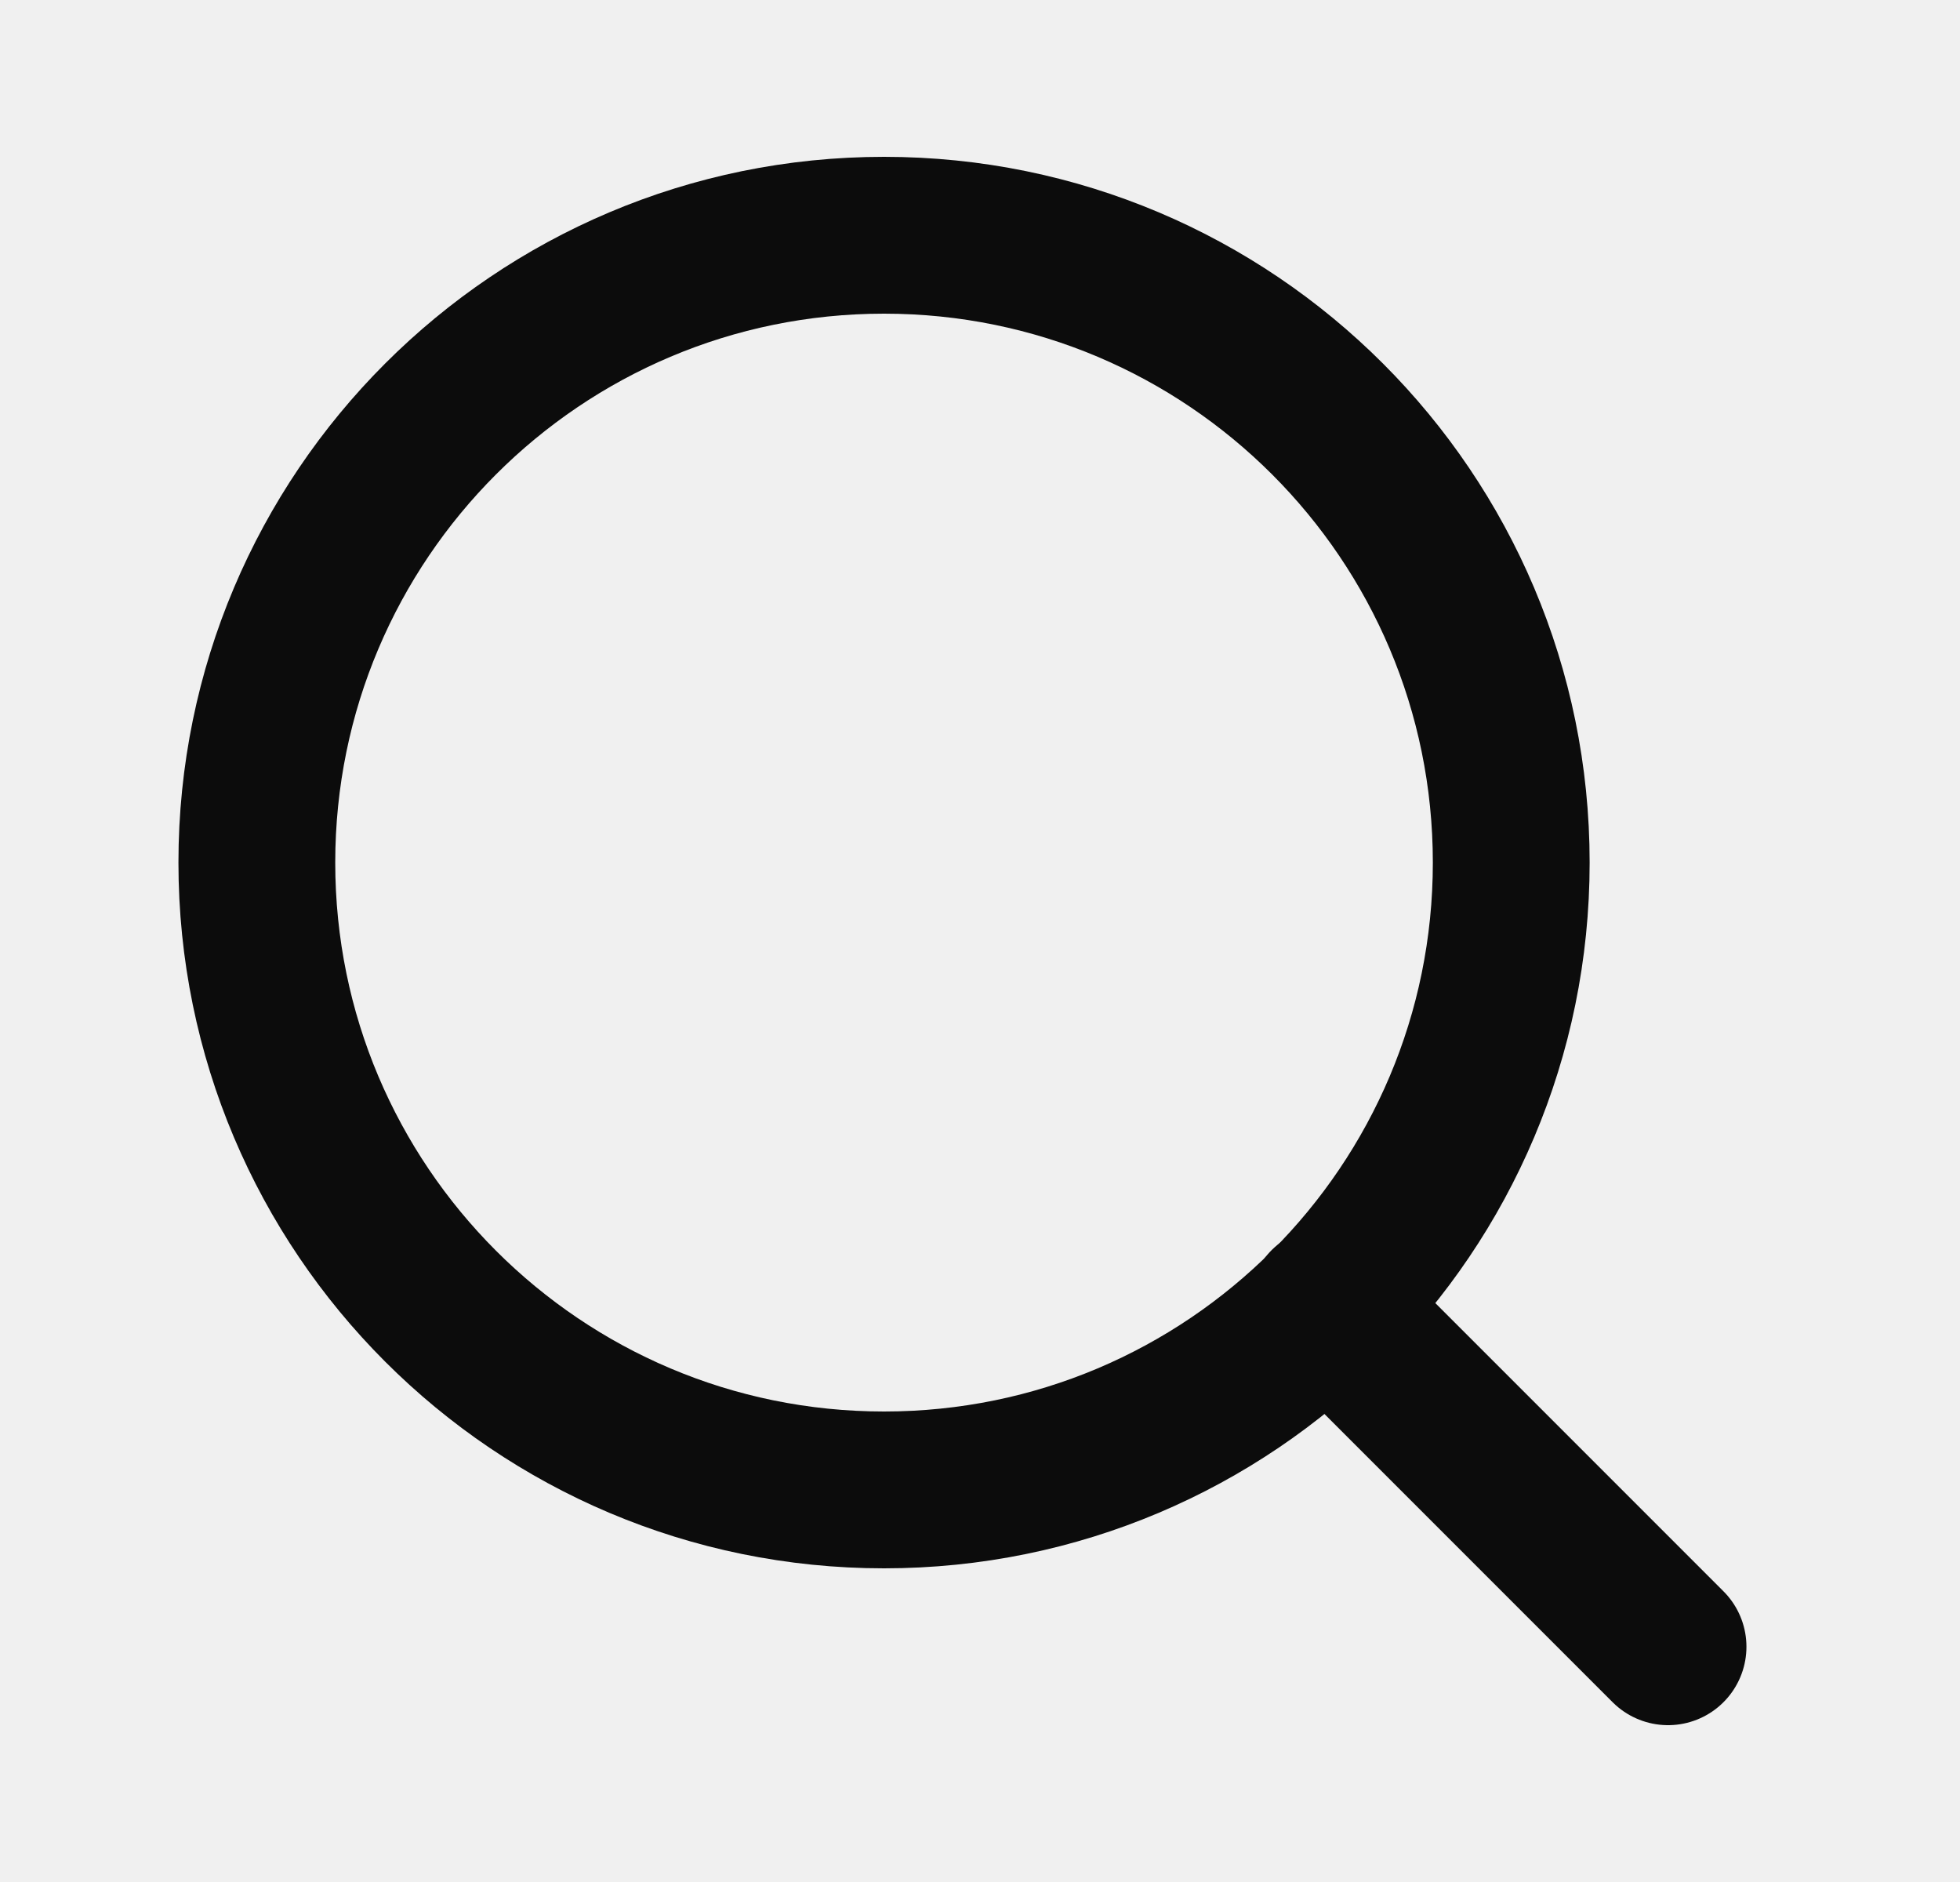
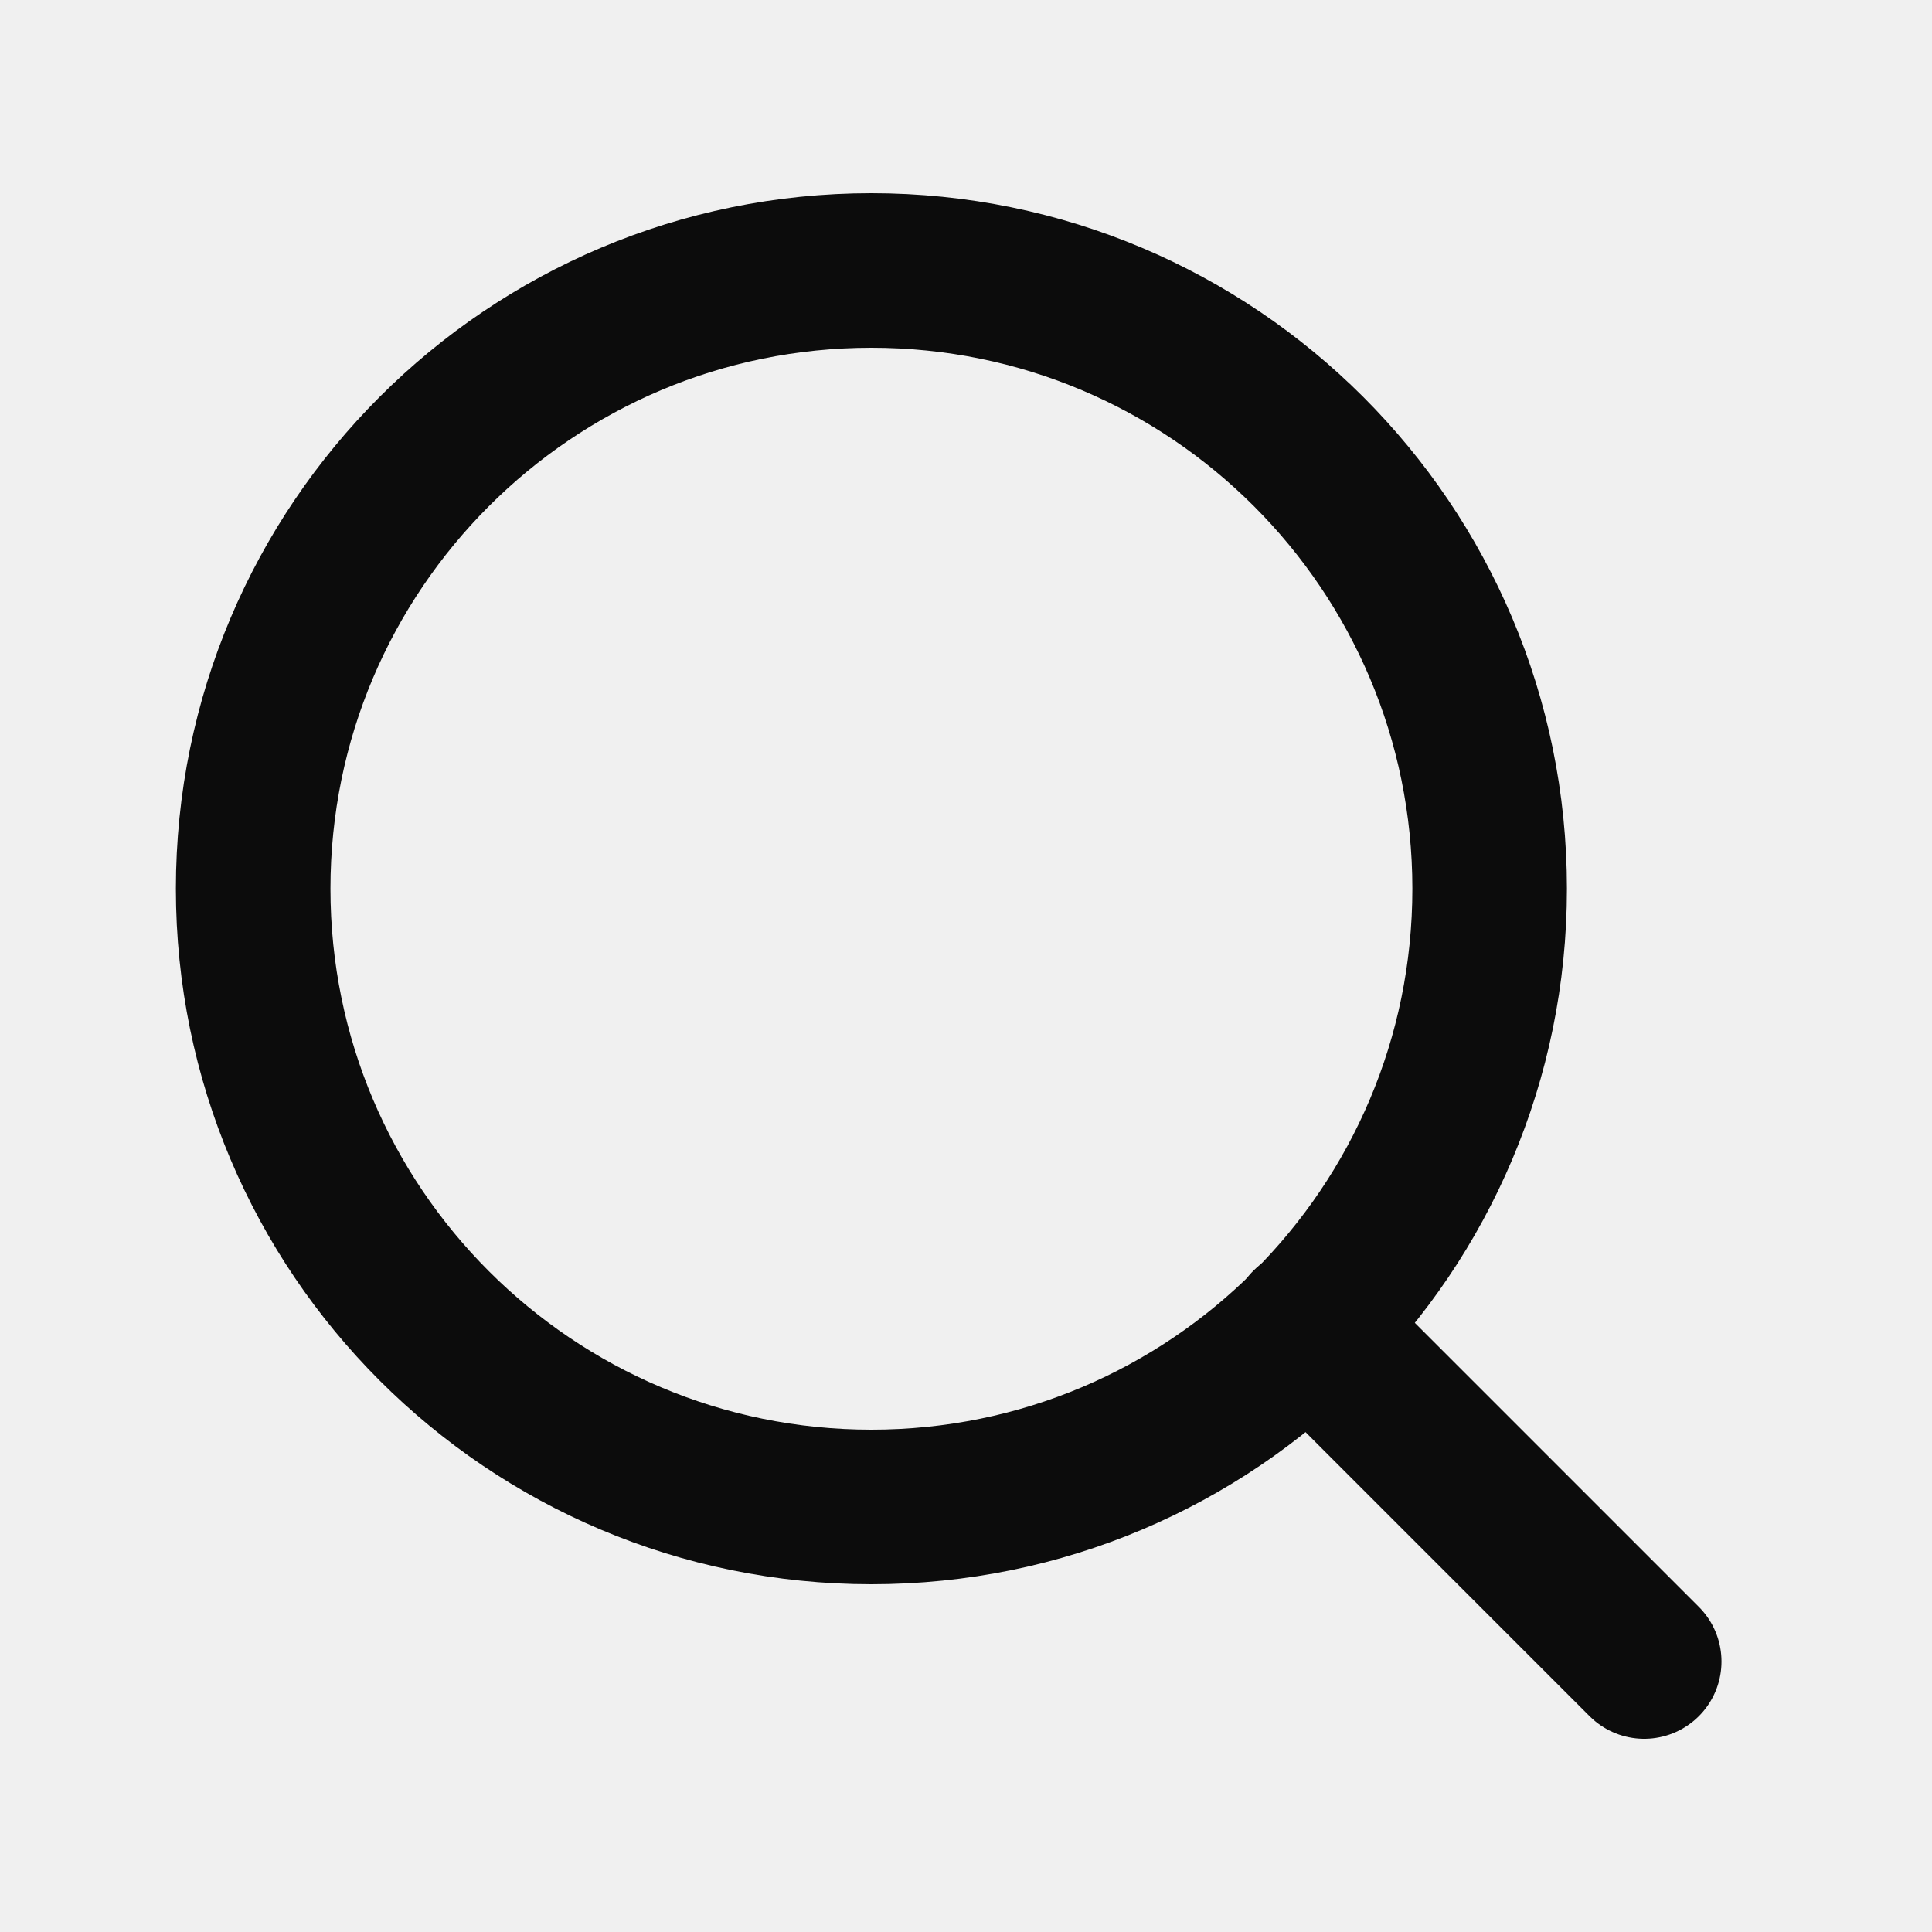
- <svg xmlns="http://www.w3.org/2000/svg" width="25" height="24" viewBox="0 0 25 24" fill="none">
+ <svg xmlns="http://www.w3.org/2000/svg" width="24" height="24" viewBox="0 0 25 24" fill="none">
  <g clip-path="url(#clip0_304_21)">
    <path d="M11.276 19C15.695 19 19.276 15.418 19.276 11C19.276 6.582 15.695 3 11.276 3C6.858 3 3.276 6.582 3.276 11C3.276 15.418 6.858 19 11.276 19Z" stroke="#0C0C0C" stroke-width="2" stroke-linecap="round" stroke-linejoin="round" />
    <path d="M21.276 21L16.926 16.65" stroke="#0C0C0C" stroke-width="2" stroke-linecap="round" stroke-linejoin="round" />
  </g>
  <defs>
    <clipPath id="clip0_304_21">
      <rect width="24" height="24" fill="white" transform="translate(0.276367)" />
    </clipPath>
  </defs>
</svg>
